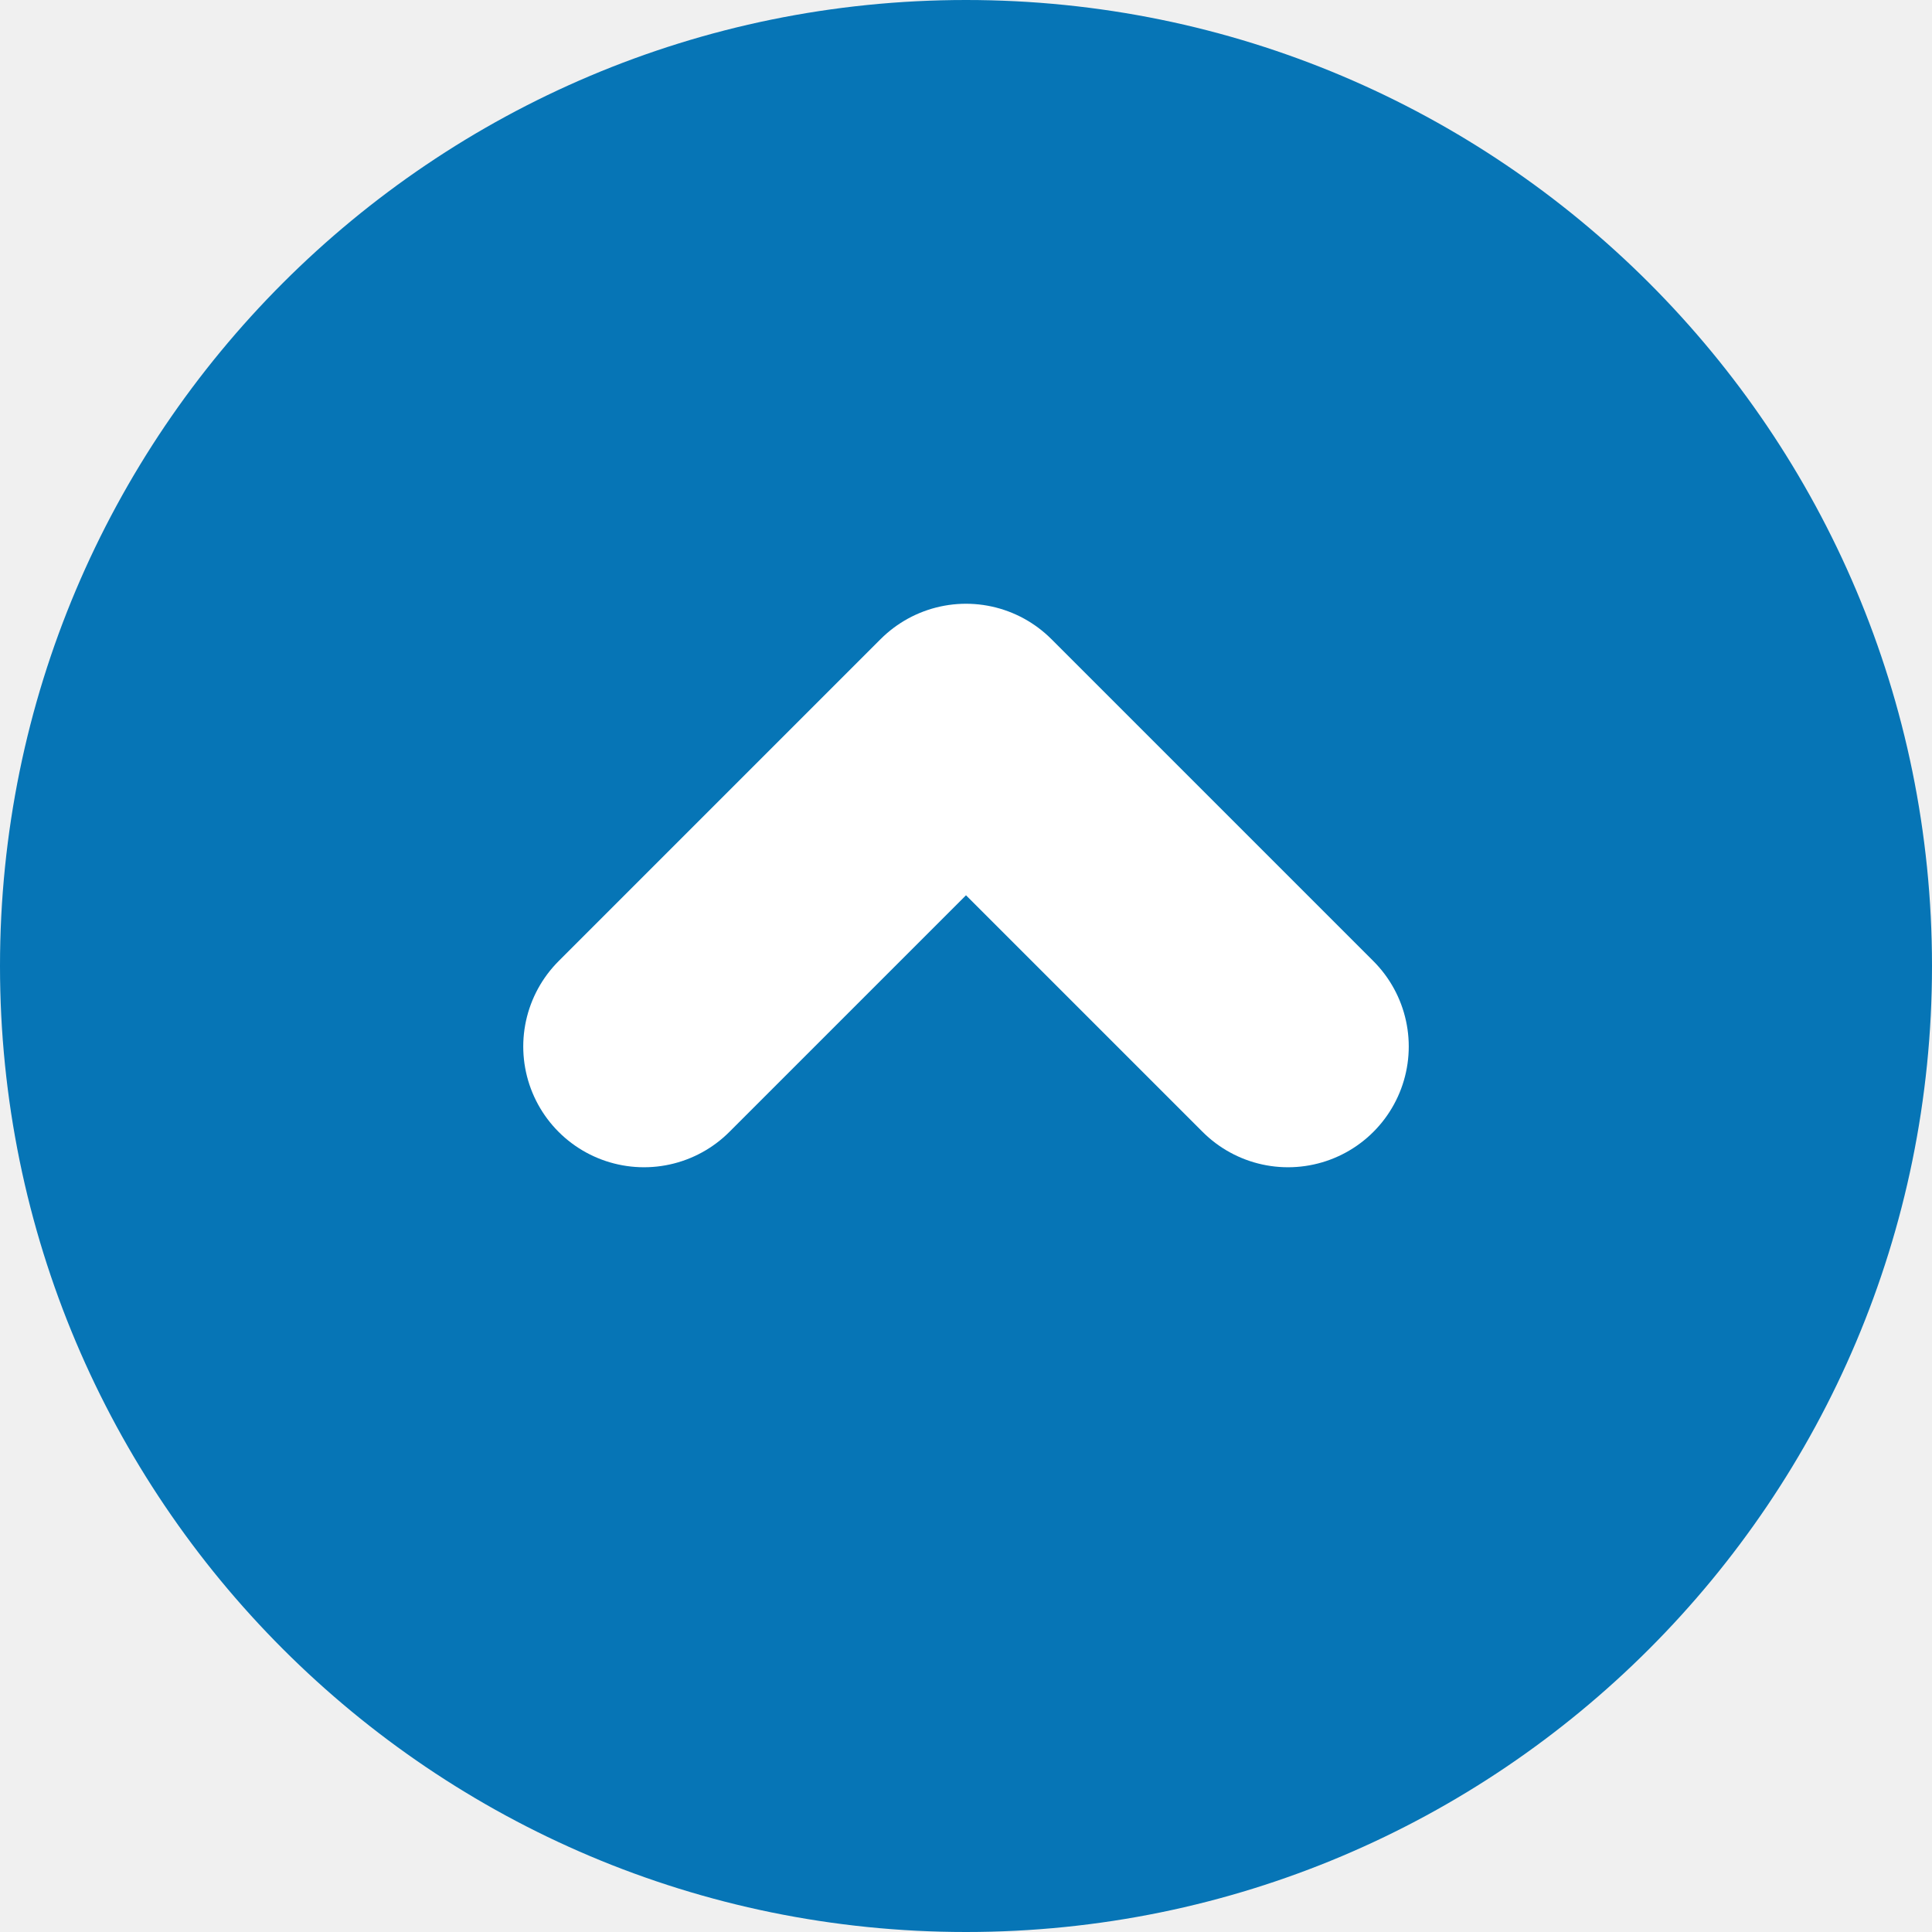
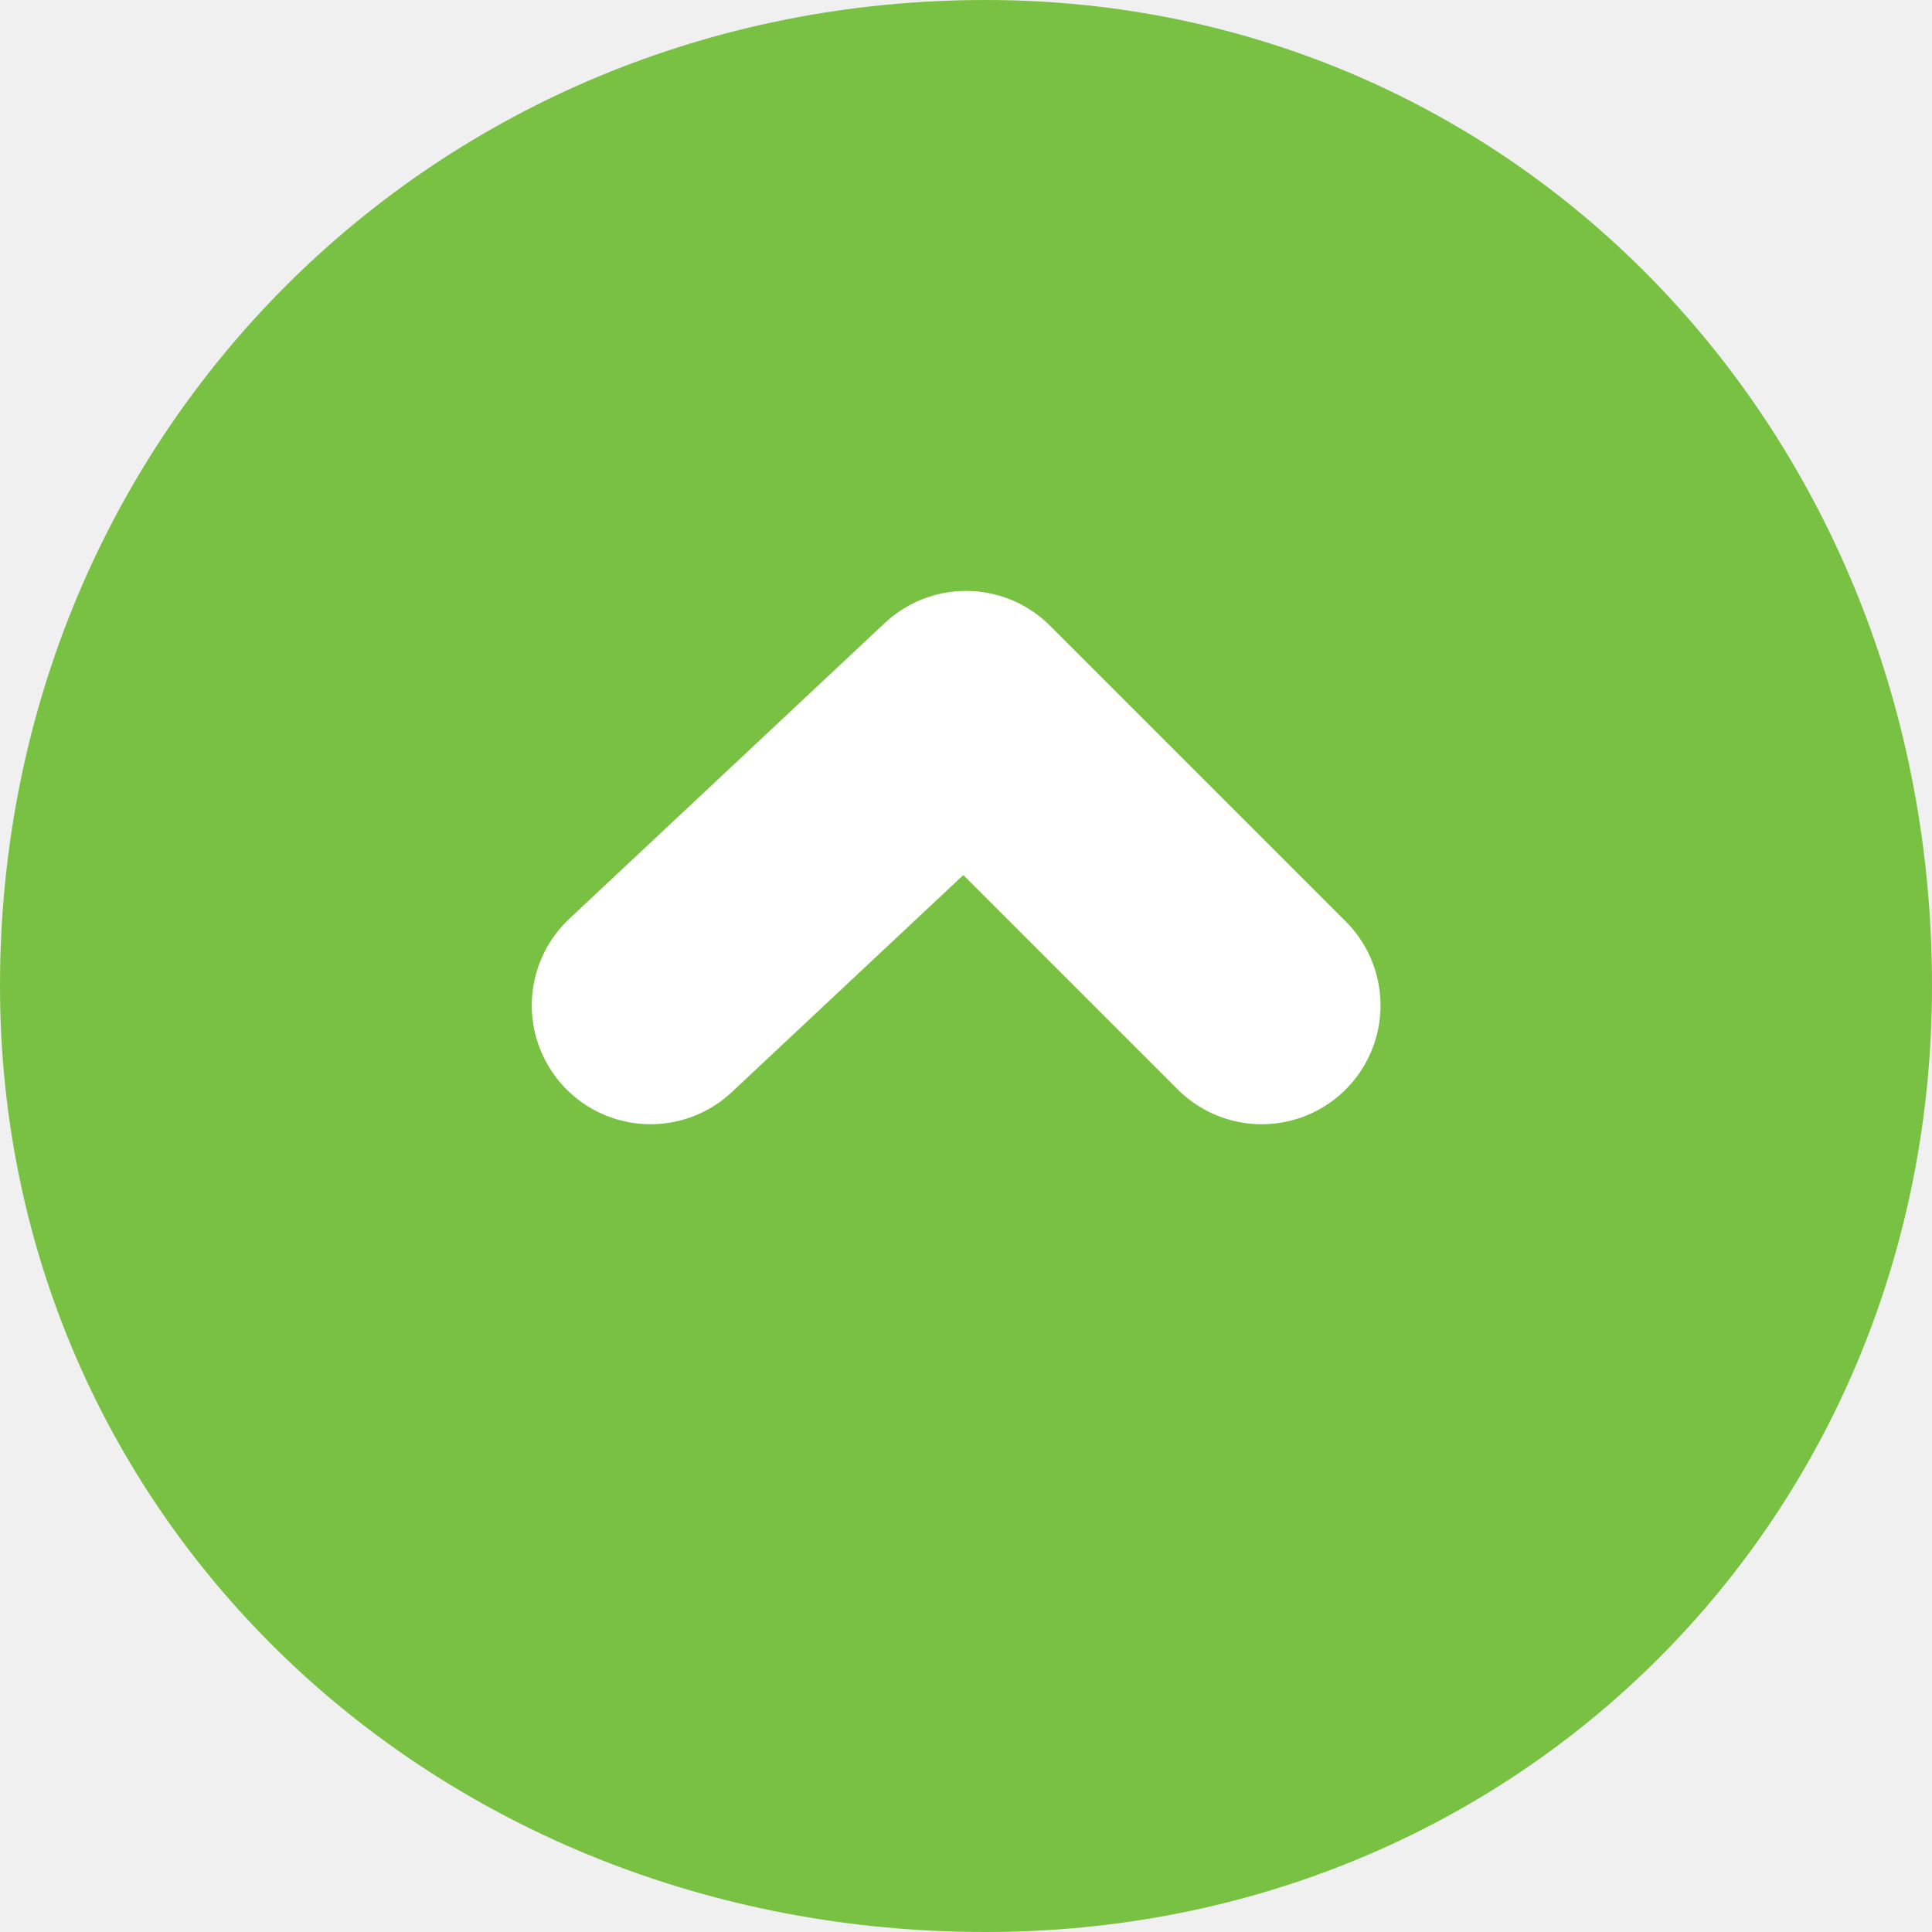
- <svg xmlns="http://www.w3.org/2000/svg" width="24px" height="24px" viewBox="0 0 24 24" version="1.1">
-   <defs />
-   <g id="Accordion-Arrow-Up" stroke="none" stroke-width="1" fill="none" fill-rule="evenodd">
-     <rect id="Rectangle-2" fill="#0675B6" x="0" y="0" width="24" height="24" rx="12" />
-     <polyline id="Path-3" stroke="#FFFFFF" stroke-width="3" stroke-linecap="round" stroke-linejoin="round" transform="translate(12, 11) scale(-1, 1) rotate(-90) translate(-12, -11) " points="10 7 14 11 10 15" />
+ <svg xmlns="http://www.w3.org/2000/svg" xml:space="preserve" width="24px" height="24px" version="1.1" style="shape-rendering:geometricPrecision; text-rendering:geometricPrecision; image-rendering:optimizeQuality; fill-rule:evenodd; clip-rule:evenodd" viewBox="0 0 98 98">
+   <defs>
+     <style type="text/css">
+    
+     .str0 {stroke:white;stroke-width:12.052;stroke-linecap:round;stroke-linejoin:round}
+     .fil1 {fill:none}
+     .fil0 {fill:#79C142}
+    
+   </style>
+   </defs>
+   <g id="Layer_x0020_1">
+     <path class="fil0" d="M50 0l0 0c27,0 48,22 48,50l0 0c0,27 -21,48 -48,48l0 0c-28,0 -50,-21 -50,-48l0 0c0,-28 22,-50 50,-50z" />
+     <polyline id="Path-3" class="fil1 str0" points="64,51 49,36 33,51 " />
  </g>
</svg>
